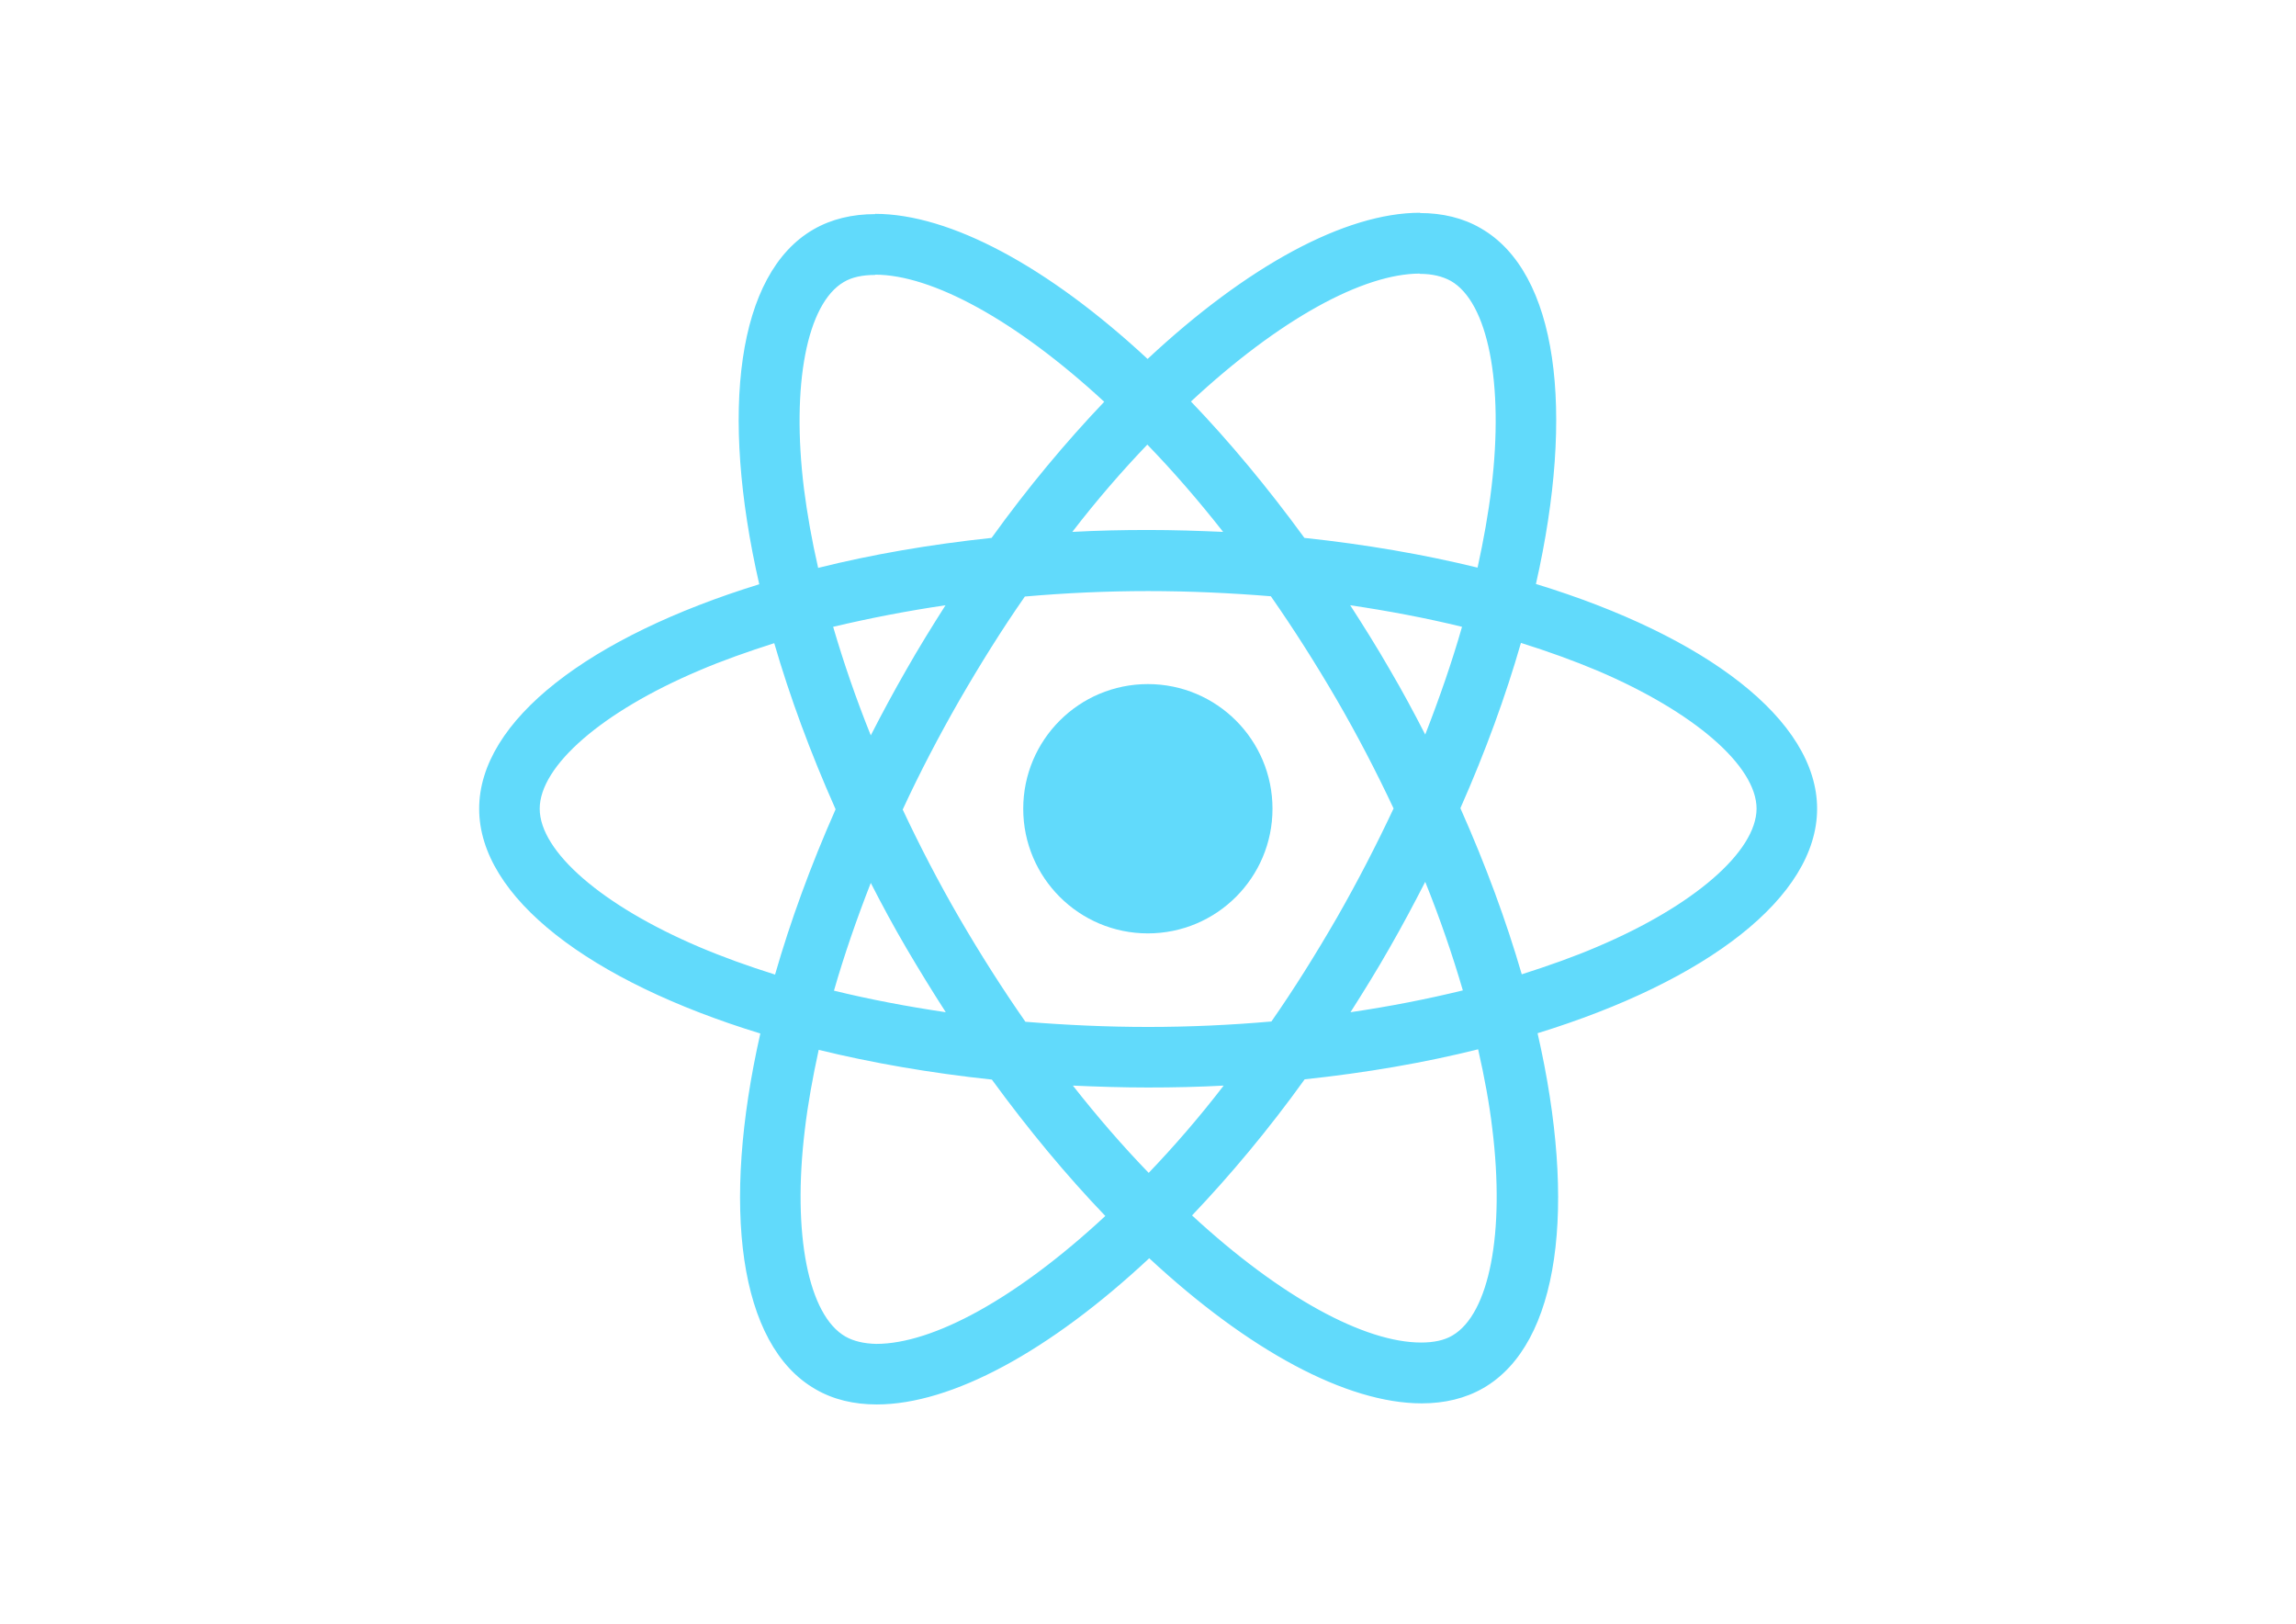
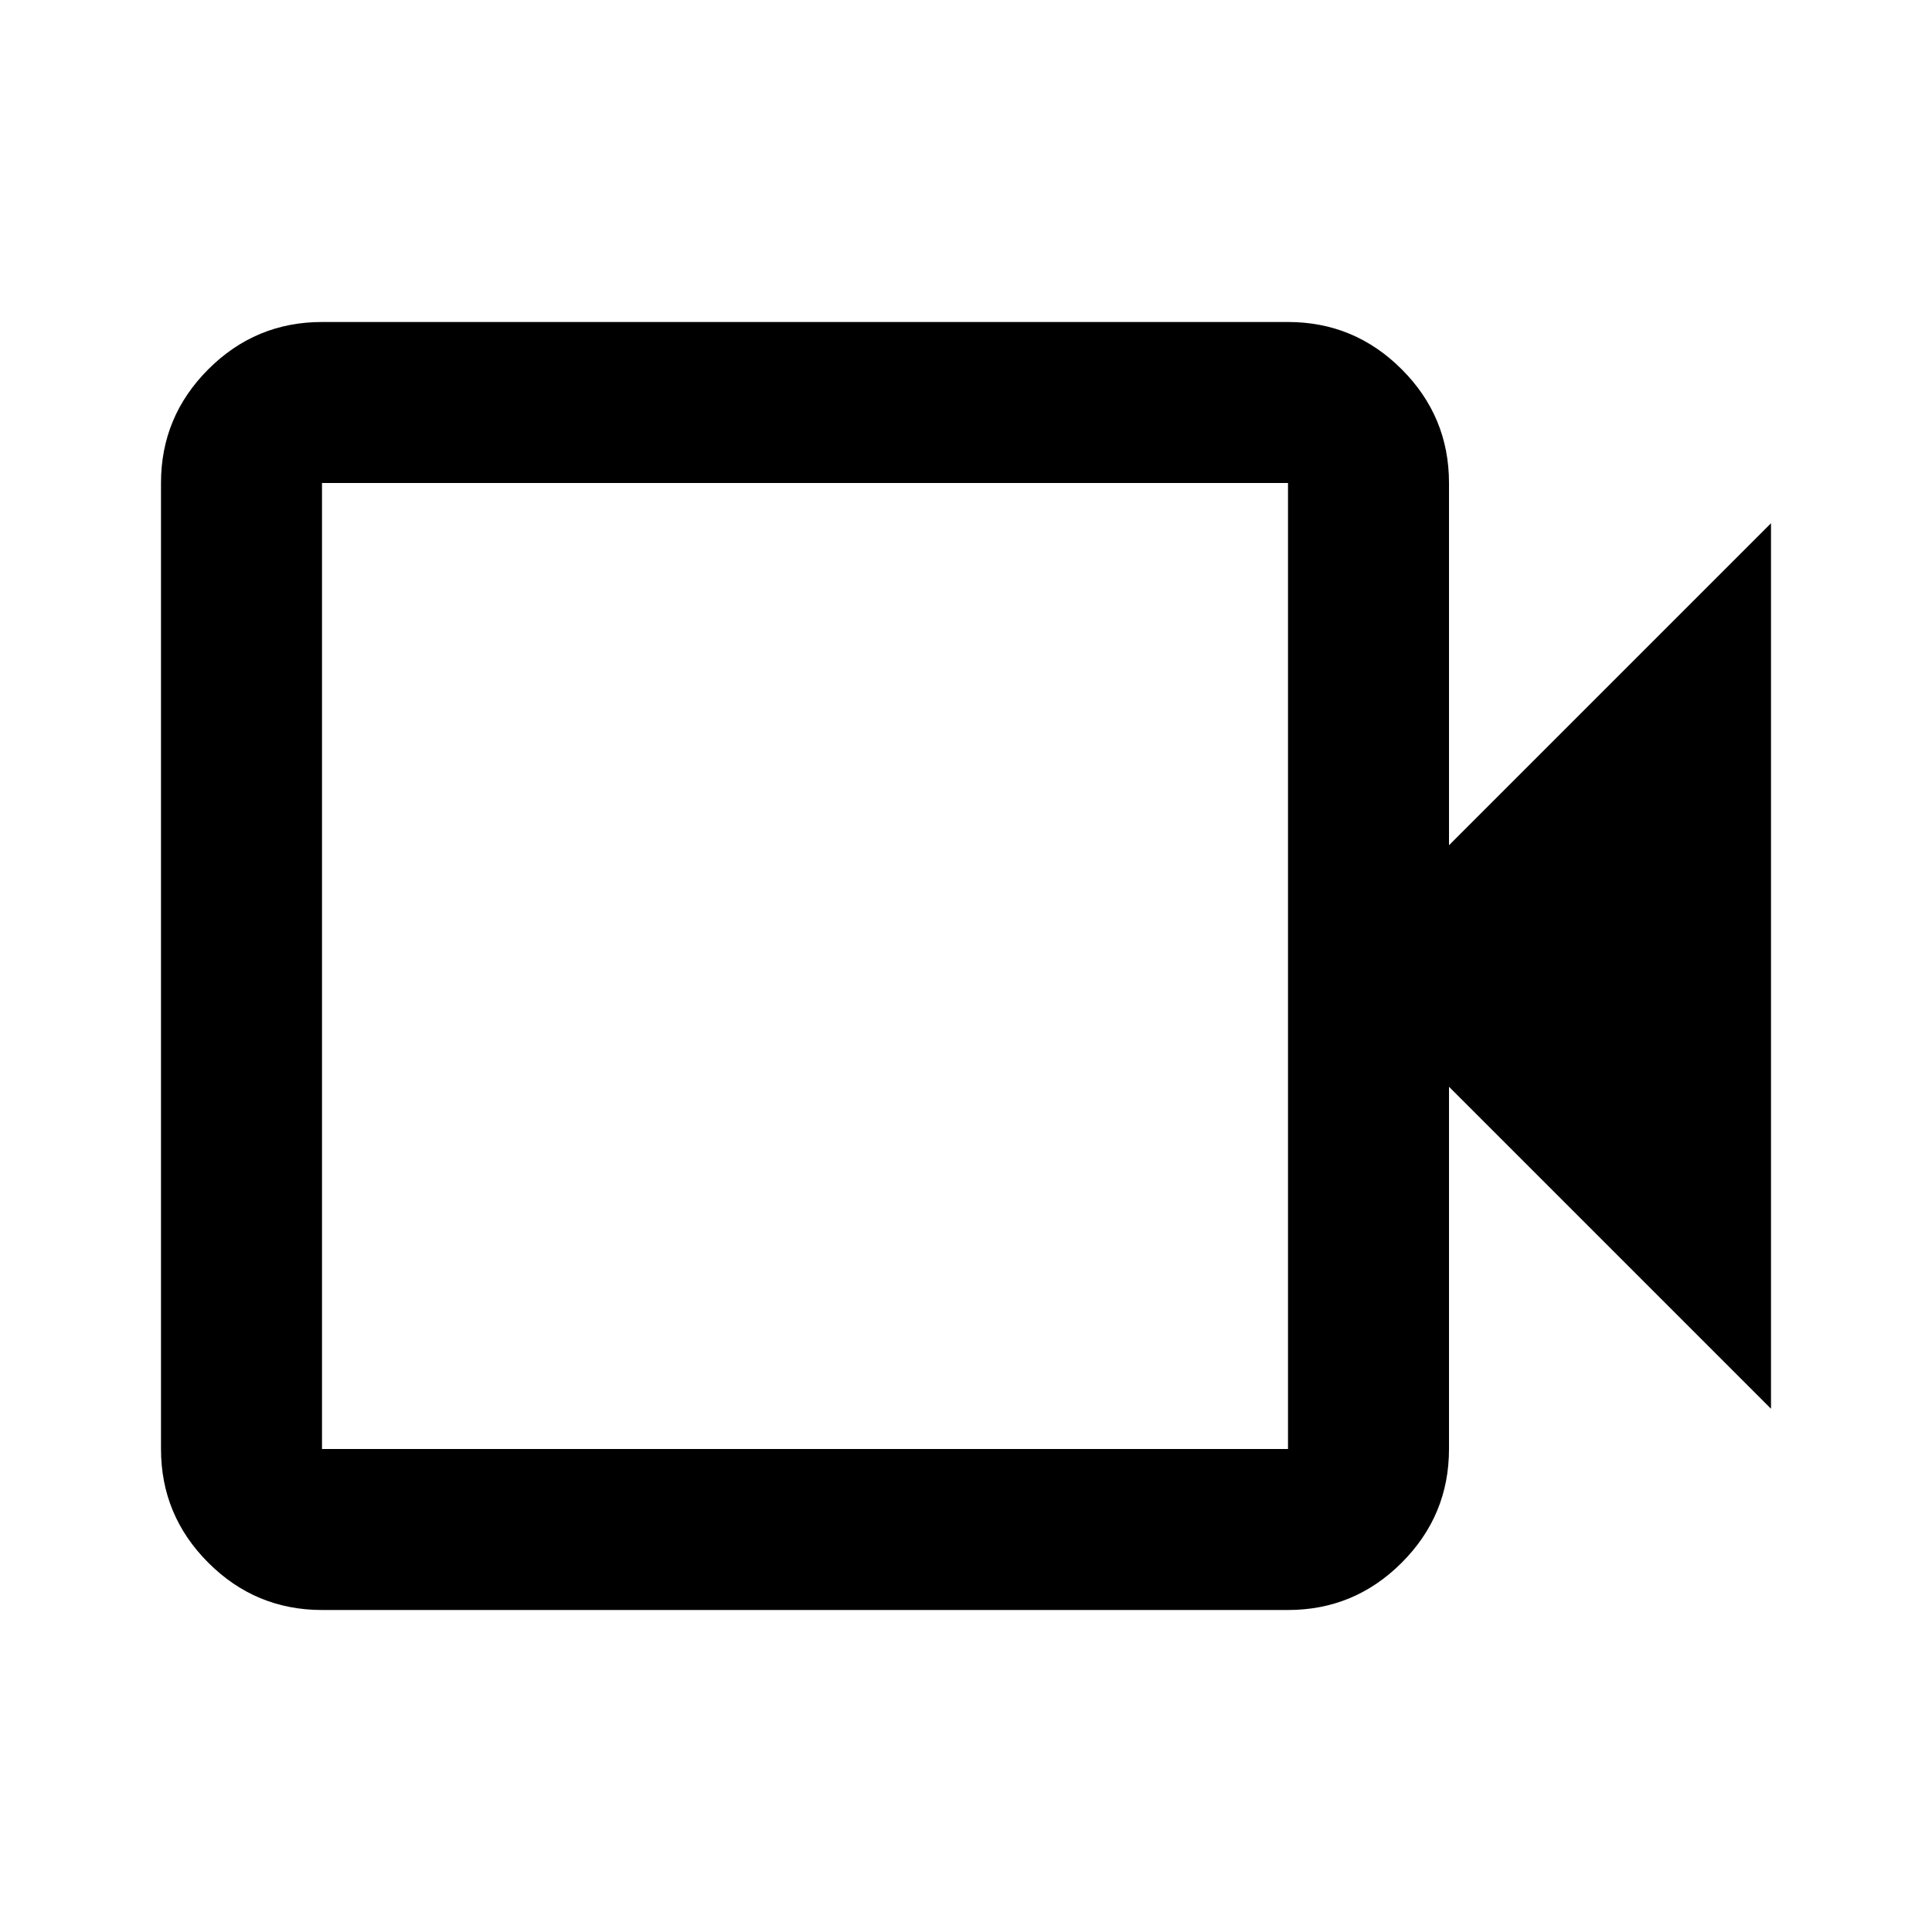
- <svg xmlns="http://www.w3.org/2000/svg" viewBox="0 0 841.9 595.3">
-   <g fill="#61DAFB">
-     <path d="M666.3 296.5c0-32.5-40.7-63.3-103.1-82.4 14.4-63.6 8-114.2-20.2-130.4-6.5-3.8-14.1-5.6-22.4-5.6v22.3c4.6 0 8.3.9 11.4 2.6 13.6 7.8 19.5 37.5 14.9 75.7-1.1 9.4-2.9 19.3-5.1 29.4-19.6-4.8-41-8.5-63.5-10.9-13.5-18.5-27.5-35.3-41.6-50 32.6-30.3 63.2-46.9 84-46.9V78c-27.5 0-63.5 19.6-99.9 53.6-36.4-33.8-72.4-53.2-99.9-53.2v22.3c20.7 0 51.4 16.5 84 46.6-14 14.7-28 31.4-41.3 49.9-22.6 2.4-44 6.1-63.6 11-2.3-10-4-19.7-5.2-29-4.7-38.2 1.1-67.9 14.6-75.8 3-1.8 6.9-2.6 11.5-2.6V78.5c-8.4 0-16 1.8-22.6 5.6-28.1 16.2-34.4 66.7-19.9 130.1-62.2 19.2-102.7 49.9-102.7 82.3 0 32.5 40.7 63.3 103.1 82.4-14.4 63.6-8 114.2 20.2 130.4 6.5 3.8 14.1 5.6 22.5 5.6 27.5 0 63.5-19.6 99.9-53.6 36.4 33.8 72.4 53.2 99.9 53.2 8.4 0 16-1.8 22.6-5.6 28.1-16.2 34.4-66.7 19.9-130.1 62-19.1 102.5-49.9 102.5-82.3zm-130.2-66.7c-3.7 12.9-8.3 26.2-13.5 39.5-4.1-8-8.4-16-13.1-24-4.6-8-9.5-15.8-14.4-23.4 14.2 2.1 27.9 4.7 41 7.9zm-45.8 106.5c-7.8 13.5-15.8 26.3-24.1 38.2-14.9 1.3-30 2-45.2 2-15.1 0-30.2-.7-45-1.9-8.3-11.9-16.4-24.6-24.2-38-7.6-13.1-14.5-26.4-20.8-39.8 6.2-13.4 13.2-26.8 20.7-39.9 7.8-13.5 15.8-26.3 24.1-38.2 14.9-1.3 30-2 45.2-2 15.1 0 30.2.7 45 1.9 8.3 11.9 16.4 24.6 24.2 38 7.6 13.1 14.5 26.4 20.8 39.8-6.3 13.4-13.2 26.8-20.7 39.9zm32.3-13c5.4 13.4 10 26.8 13.8 39.8-13.1 3.2-26.9 5.9-41.2 8 4.9-7.7 9.8-15.6 14.4-23.7 4.6-8 8.9-16.1 13-24.1zM421.2 430c-9.3-9.6-18.6-20.3-27.8-32 9 .4 18.2.7 27.5.7 9.4 0 18.7-.2 27.8-.7-9 11.7-18.3 22.4-27.5 32zm-74.4-58.9c-14.2-2.1-27.9-4.7-41-7.9 3.7-12.9 8.3-26.2 13.5-39.5 4.1 8 8.4 16 13.1 24 4.7 8 9.5 15.8 14.4 23.4zM420.7 163c9.3 9.6 18.6 20.3 27.8 32-9-.4-18.2-.7-27.5-.7-9.4 0-18.7.2-27.8.7 9-11.7 18.3-22.4 27.5-32zm-74 58.9c-4.9 7.7-9.8 15.6-14.4 23.7-4.6 8-8.9 16-13 24-5.4-13.4-10-26.8-13.8-39.8 13.1-3.1 26.9-5.8 41.2-7.9zm-90.5 125.2c-35.4-15.1-58.3-34.9-58.3-50.6 0-15.7 22.9-35.6 58.3-50.6 8.6-3.7 18-7 27.7-10.1 5.7 19.6 13.2 40 22.5 60.9-9.2 20.8-16.6 41.1-22.2 60.6-9.9-3.1-19.3-6.5-28-10.2zM310 490c-13.6-7.8-19.5-37.5-14.9-75.7 1.1-9.4 2.9-19.3 5.1-29.4 19.6 4.8 41 8.5 63.5 10.9 13.5 18.5 27.5 35.3 41.6 50-32.6 30.3-63.2 46.9-84 46.9-4.5-.1-8.3-1-11.3-2.7zm237.2-76.2c4.7 38.2-1.1 67.9-14.6 75.8-3 1.8-6.9 2.6-11.5 2.6-20.7 0-51.4-16.5-84-46.6 14-14.7 28-31.4 41.3-49.9 22.6-2.4 44-6.1 63.6-11 2.3 10.1 4.1 19.8 5.2 29.1zm38.5-66.7c-8.6 3.7-18 7-27.7 10.1-5.7-19.6-13.2-40-22.5-60.9 9.2-20.8 16.6-41.1 22.2-60.6 9.9 3.1 19.3 6.5 28.1 10.2 35.4 15.1 58.3 34.9 58.3 50.6-.1 15.7-23 35.6-58.4 50.6zM320.8 78.4z" />
-     <circle cx="420.9" cy="296.5" r="45.7" />
-     <path d="M520.5 78.1z" />
-   </g>
+ <svg xmlns="http://www.w3.org/2000/svg" height="24" viewBox="0 -960 960 960" width="24">
+   <path d="M160-160q-33 0-56.5-23.5T80-240v-480q0-33 23.5-56.5T160-800h480q33 0 56.5 23.5T720-720v180l160-160v440L720-420v180q0 33-23.5 56.5T640-160H160Zm0-80h480v-480H160v480Zm0 0v-480 480Z" />
</svg>
